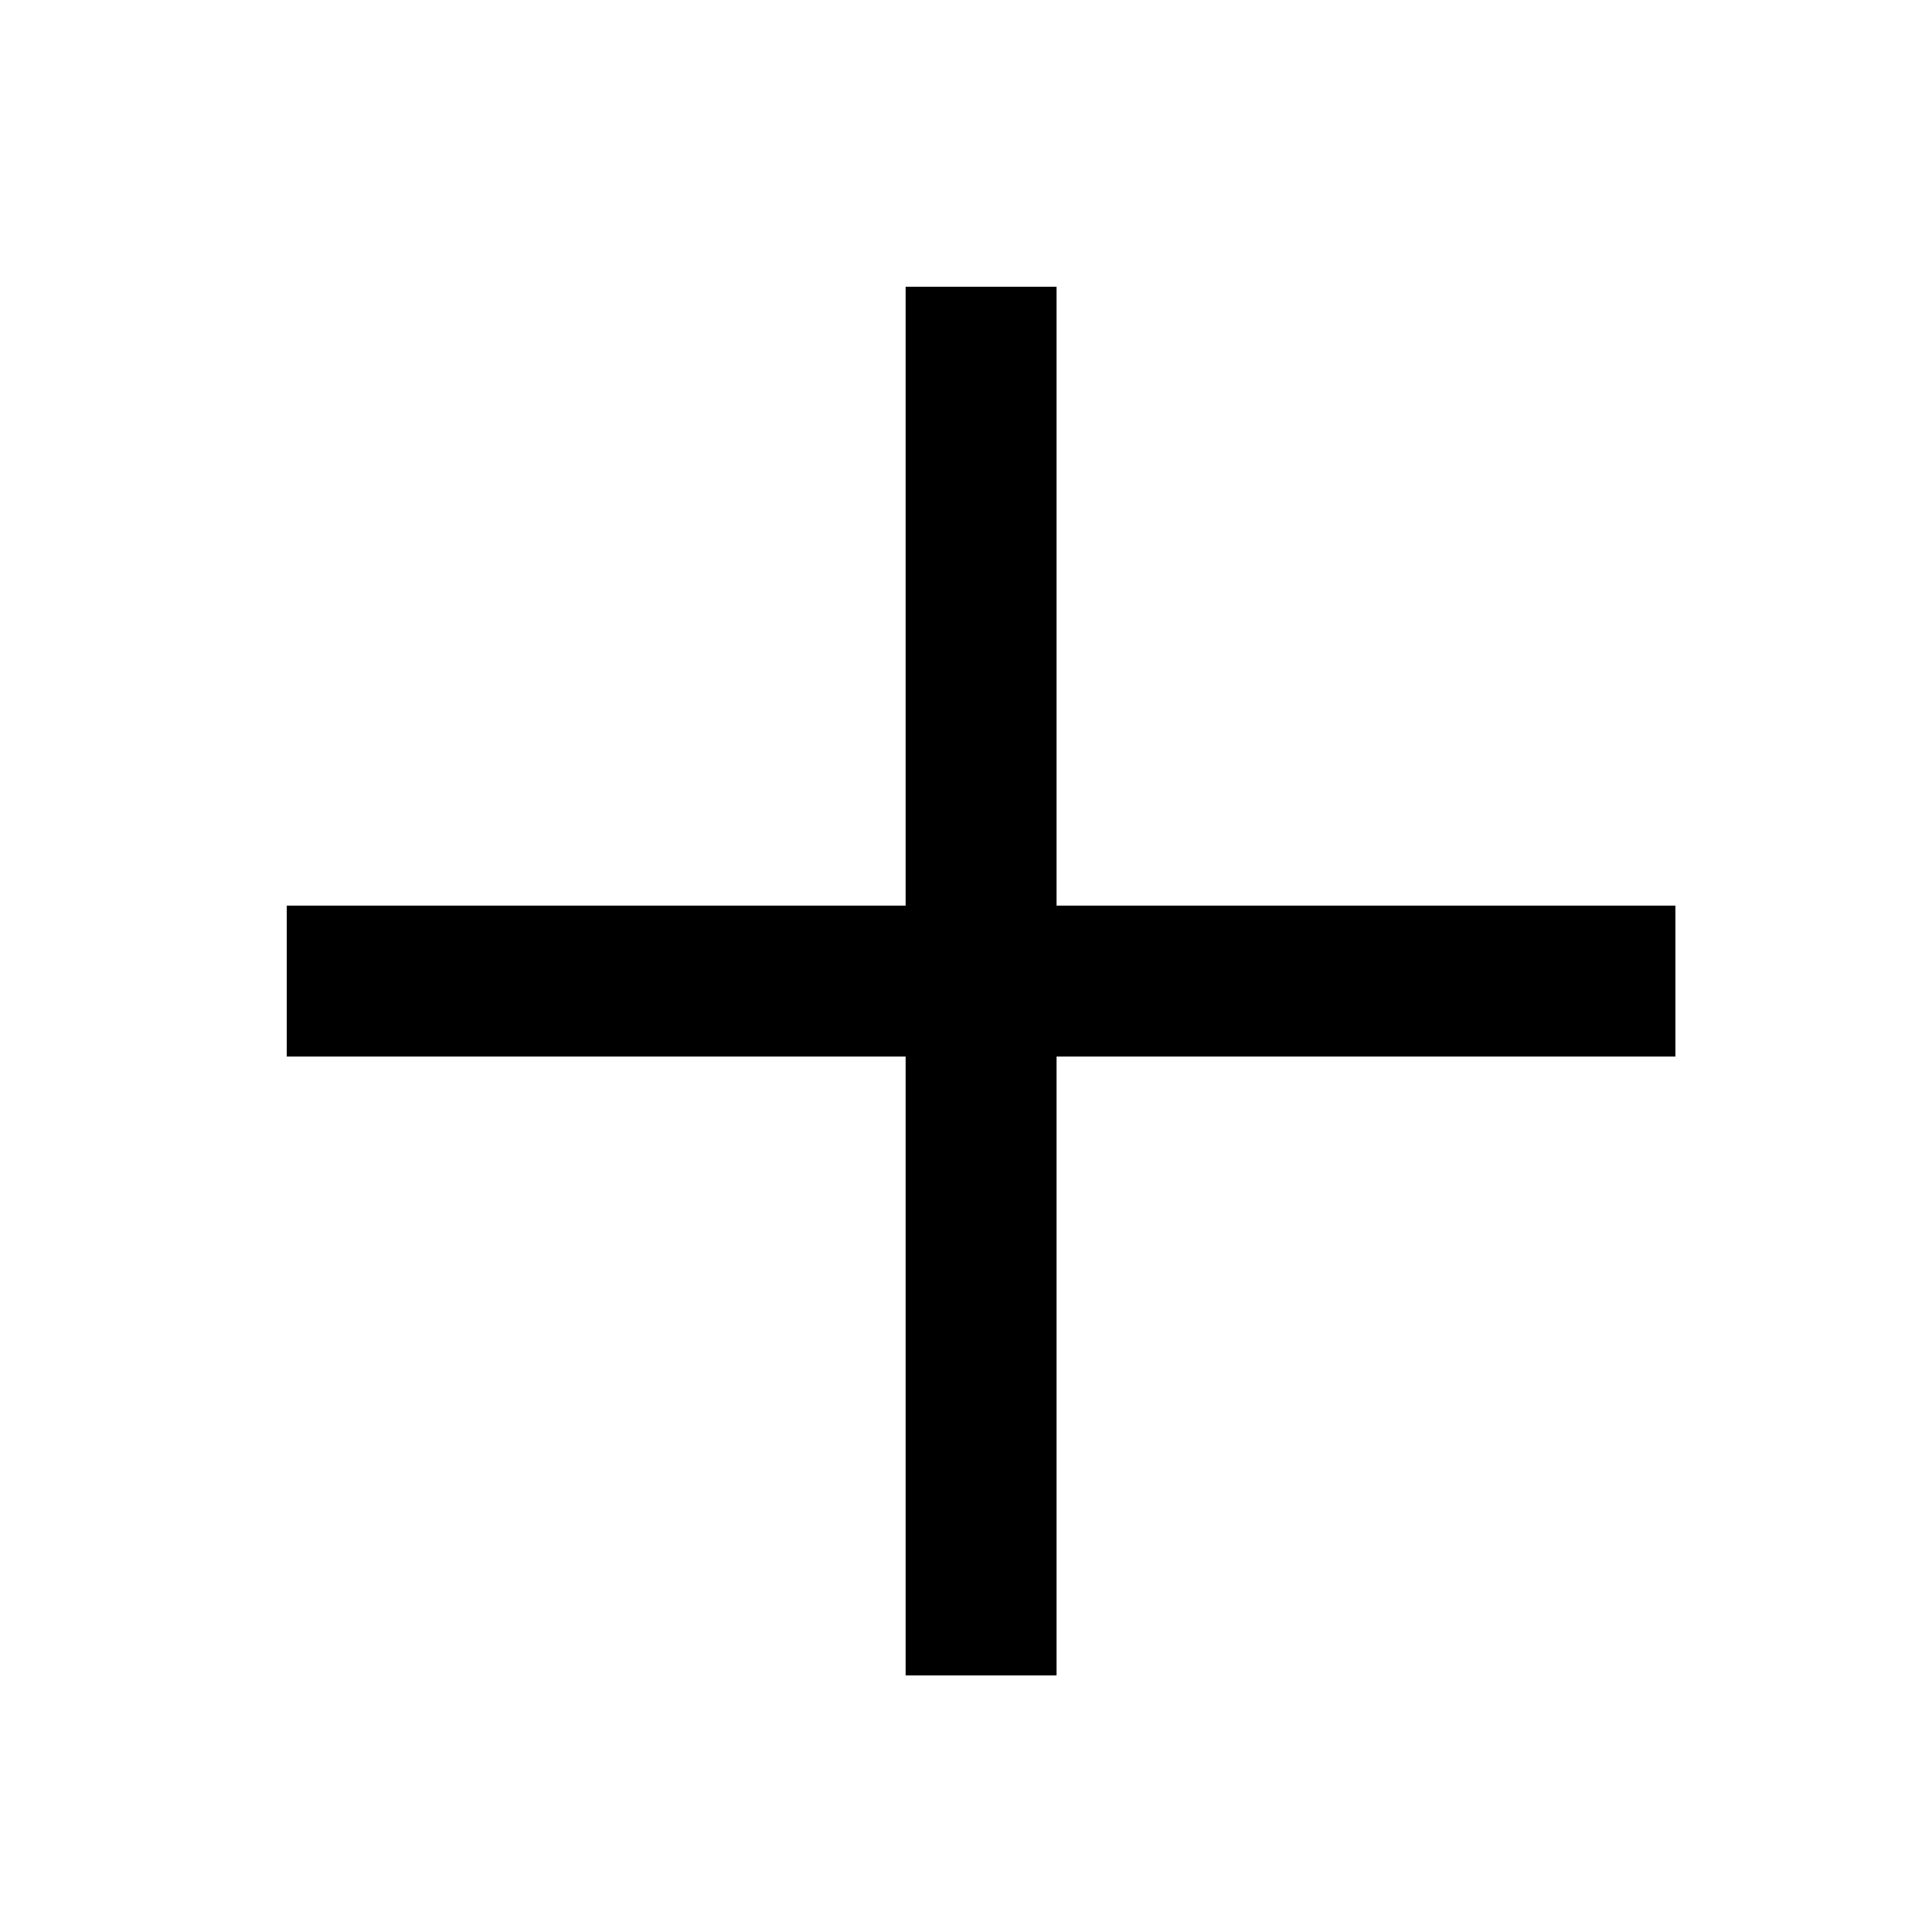
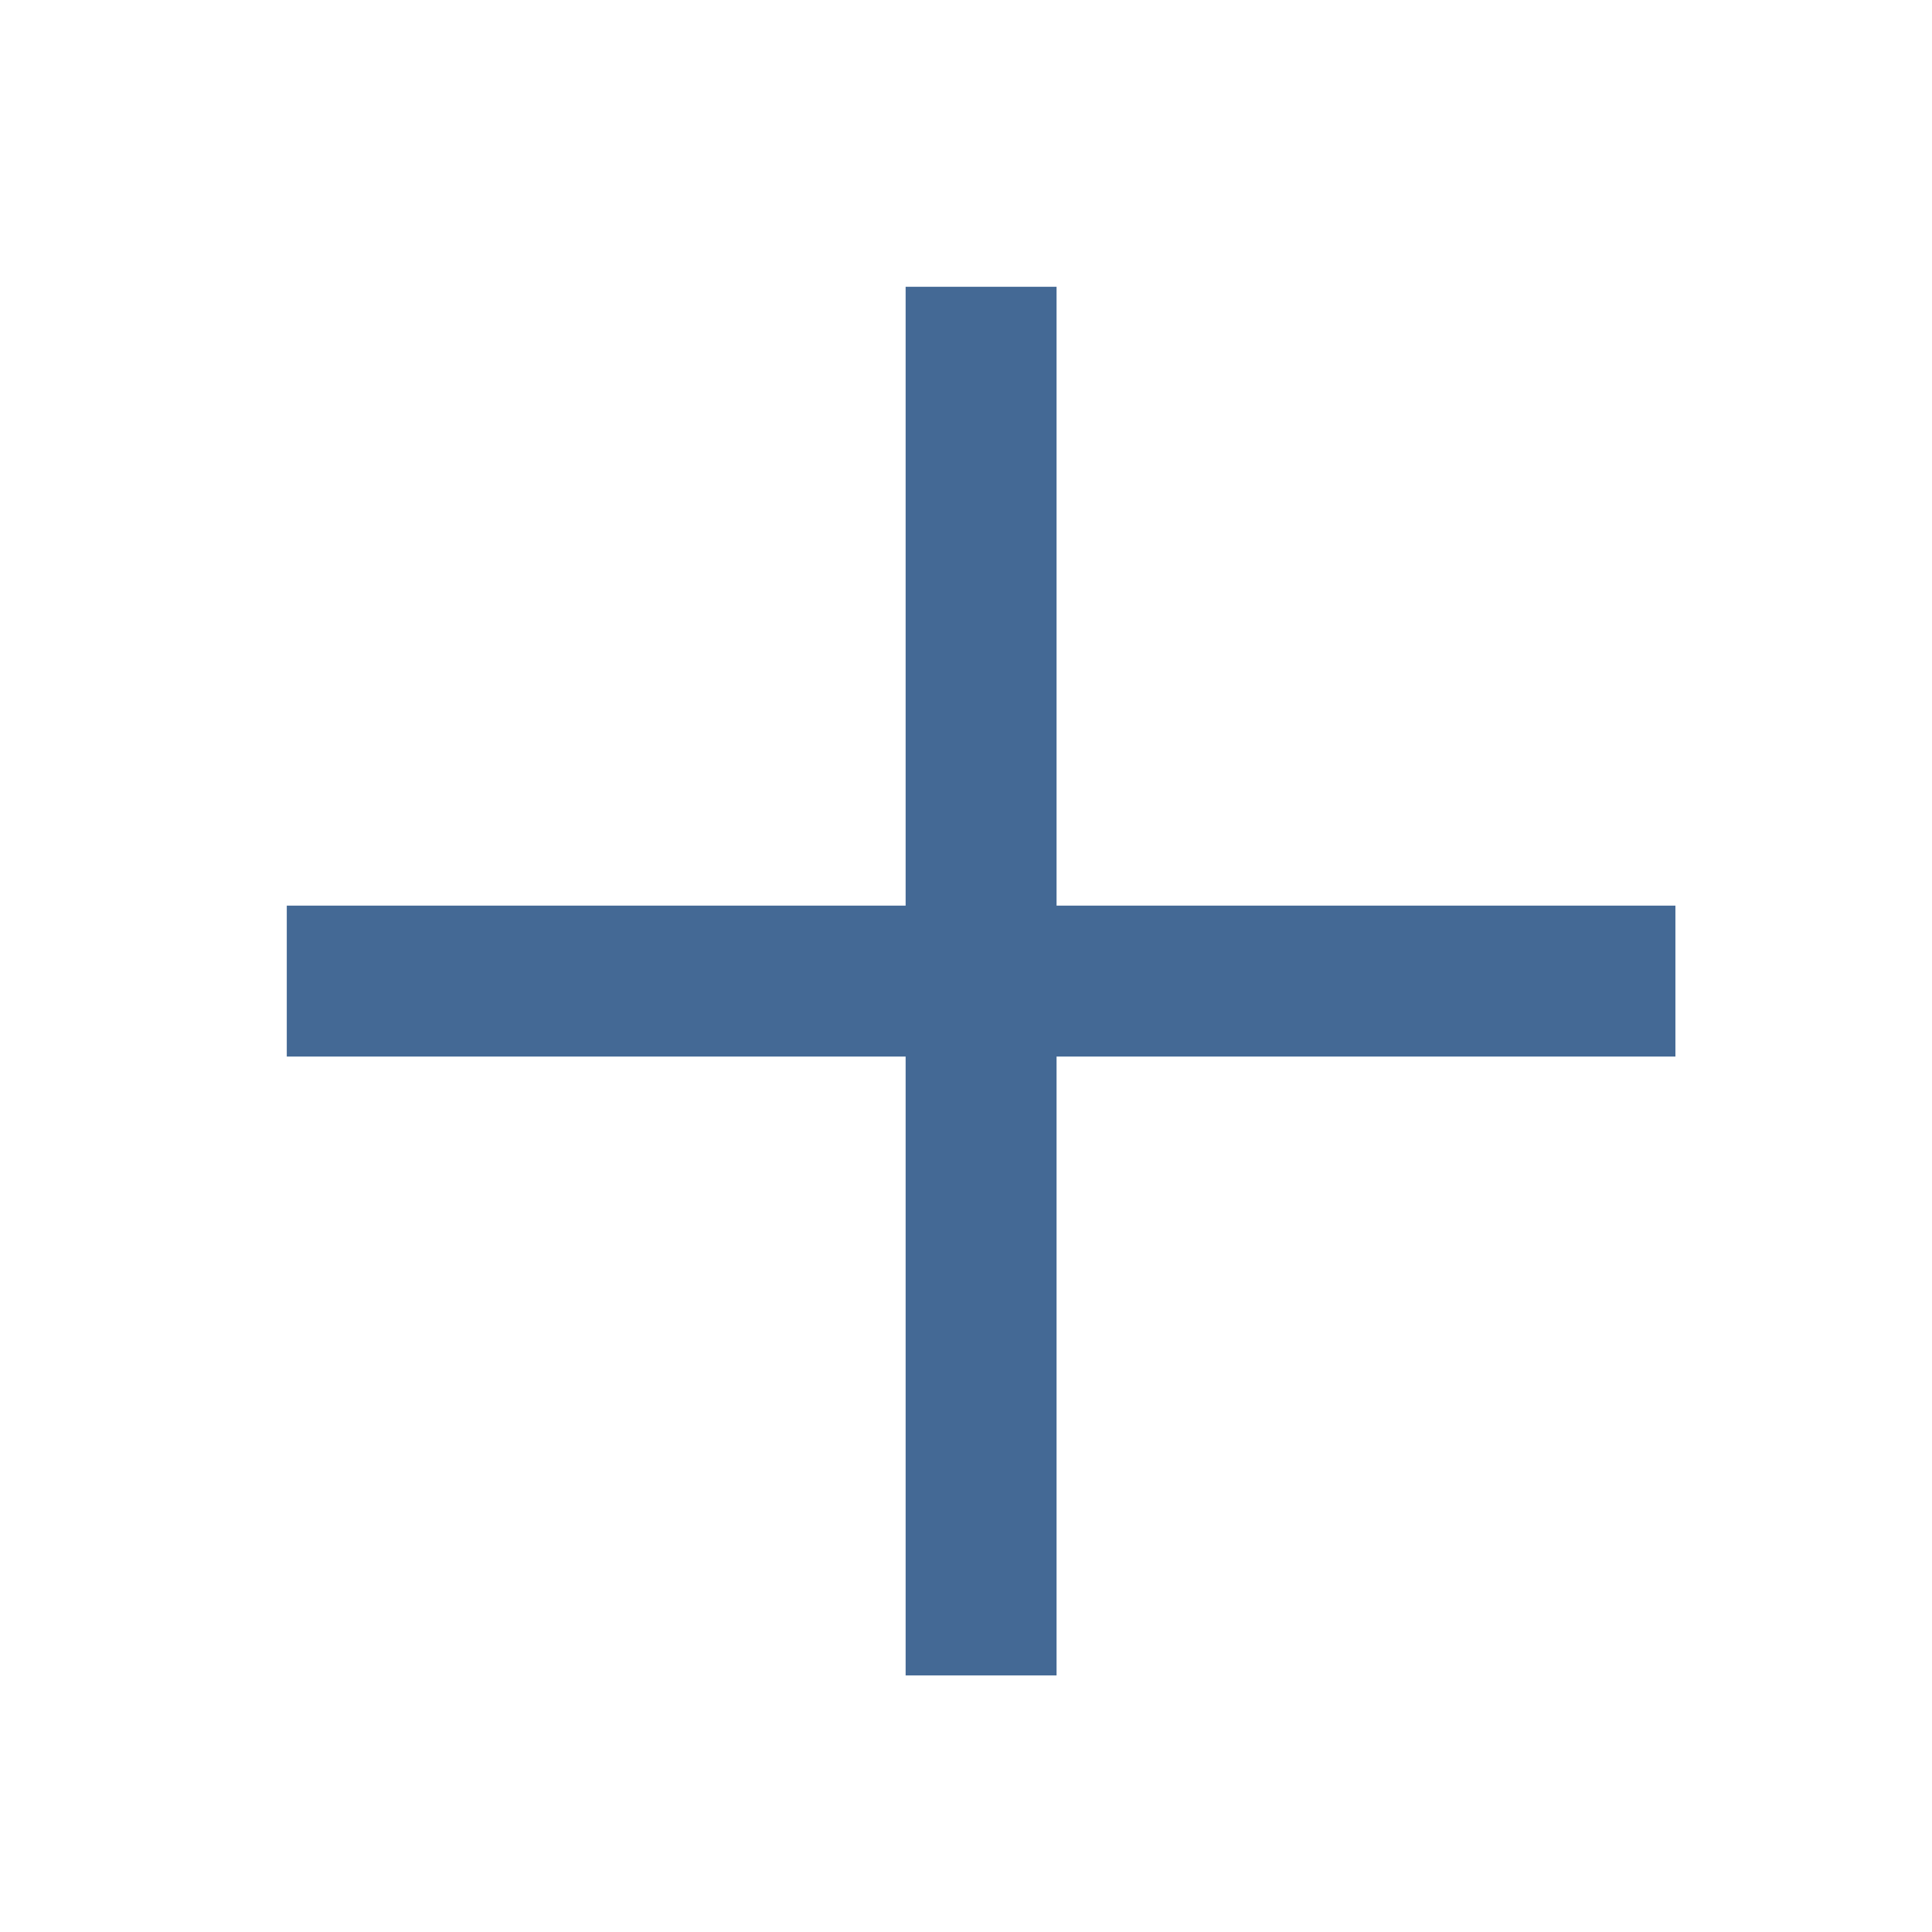
<svg xmlns="http://www.w3.org/2000/svg" version="1.1" id="Layer_1" x="0px" y="0px" viewBox="0 0 64 64" style="enable-background:new 0 0 64 64;" xml:space="preserve">
  <style type="text/css">
	.st0{fill-rule:evenodd;clip-rule:evenodd;}
+         .st0{fill:#446995;}
</style>
  <g>
    <polygon id="XMLID_2_" class="st0" points="55.5,30 35,30 35,9.5 30,9.5 30,30 9.5,30 9.5,35 30,35 30,55.5 35,55.5 35,35 55.5,35     " />
  </g>
</svg>
